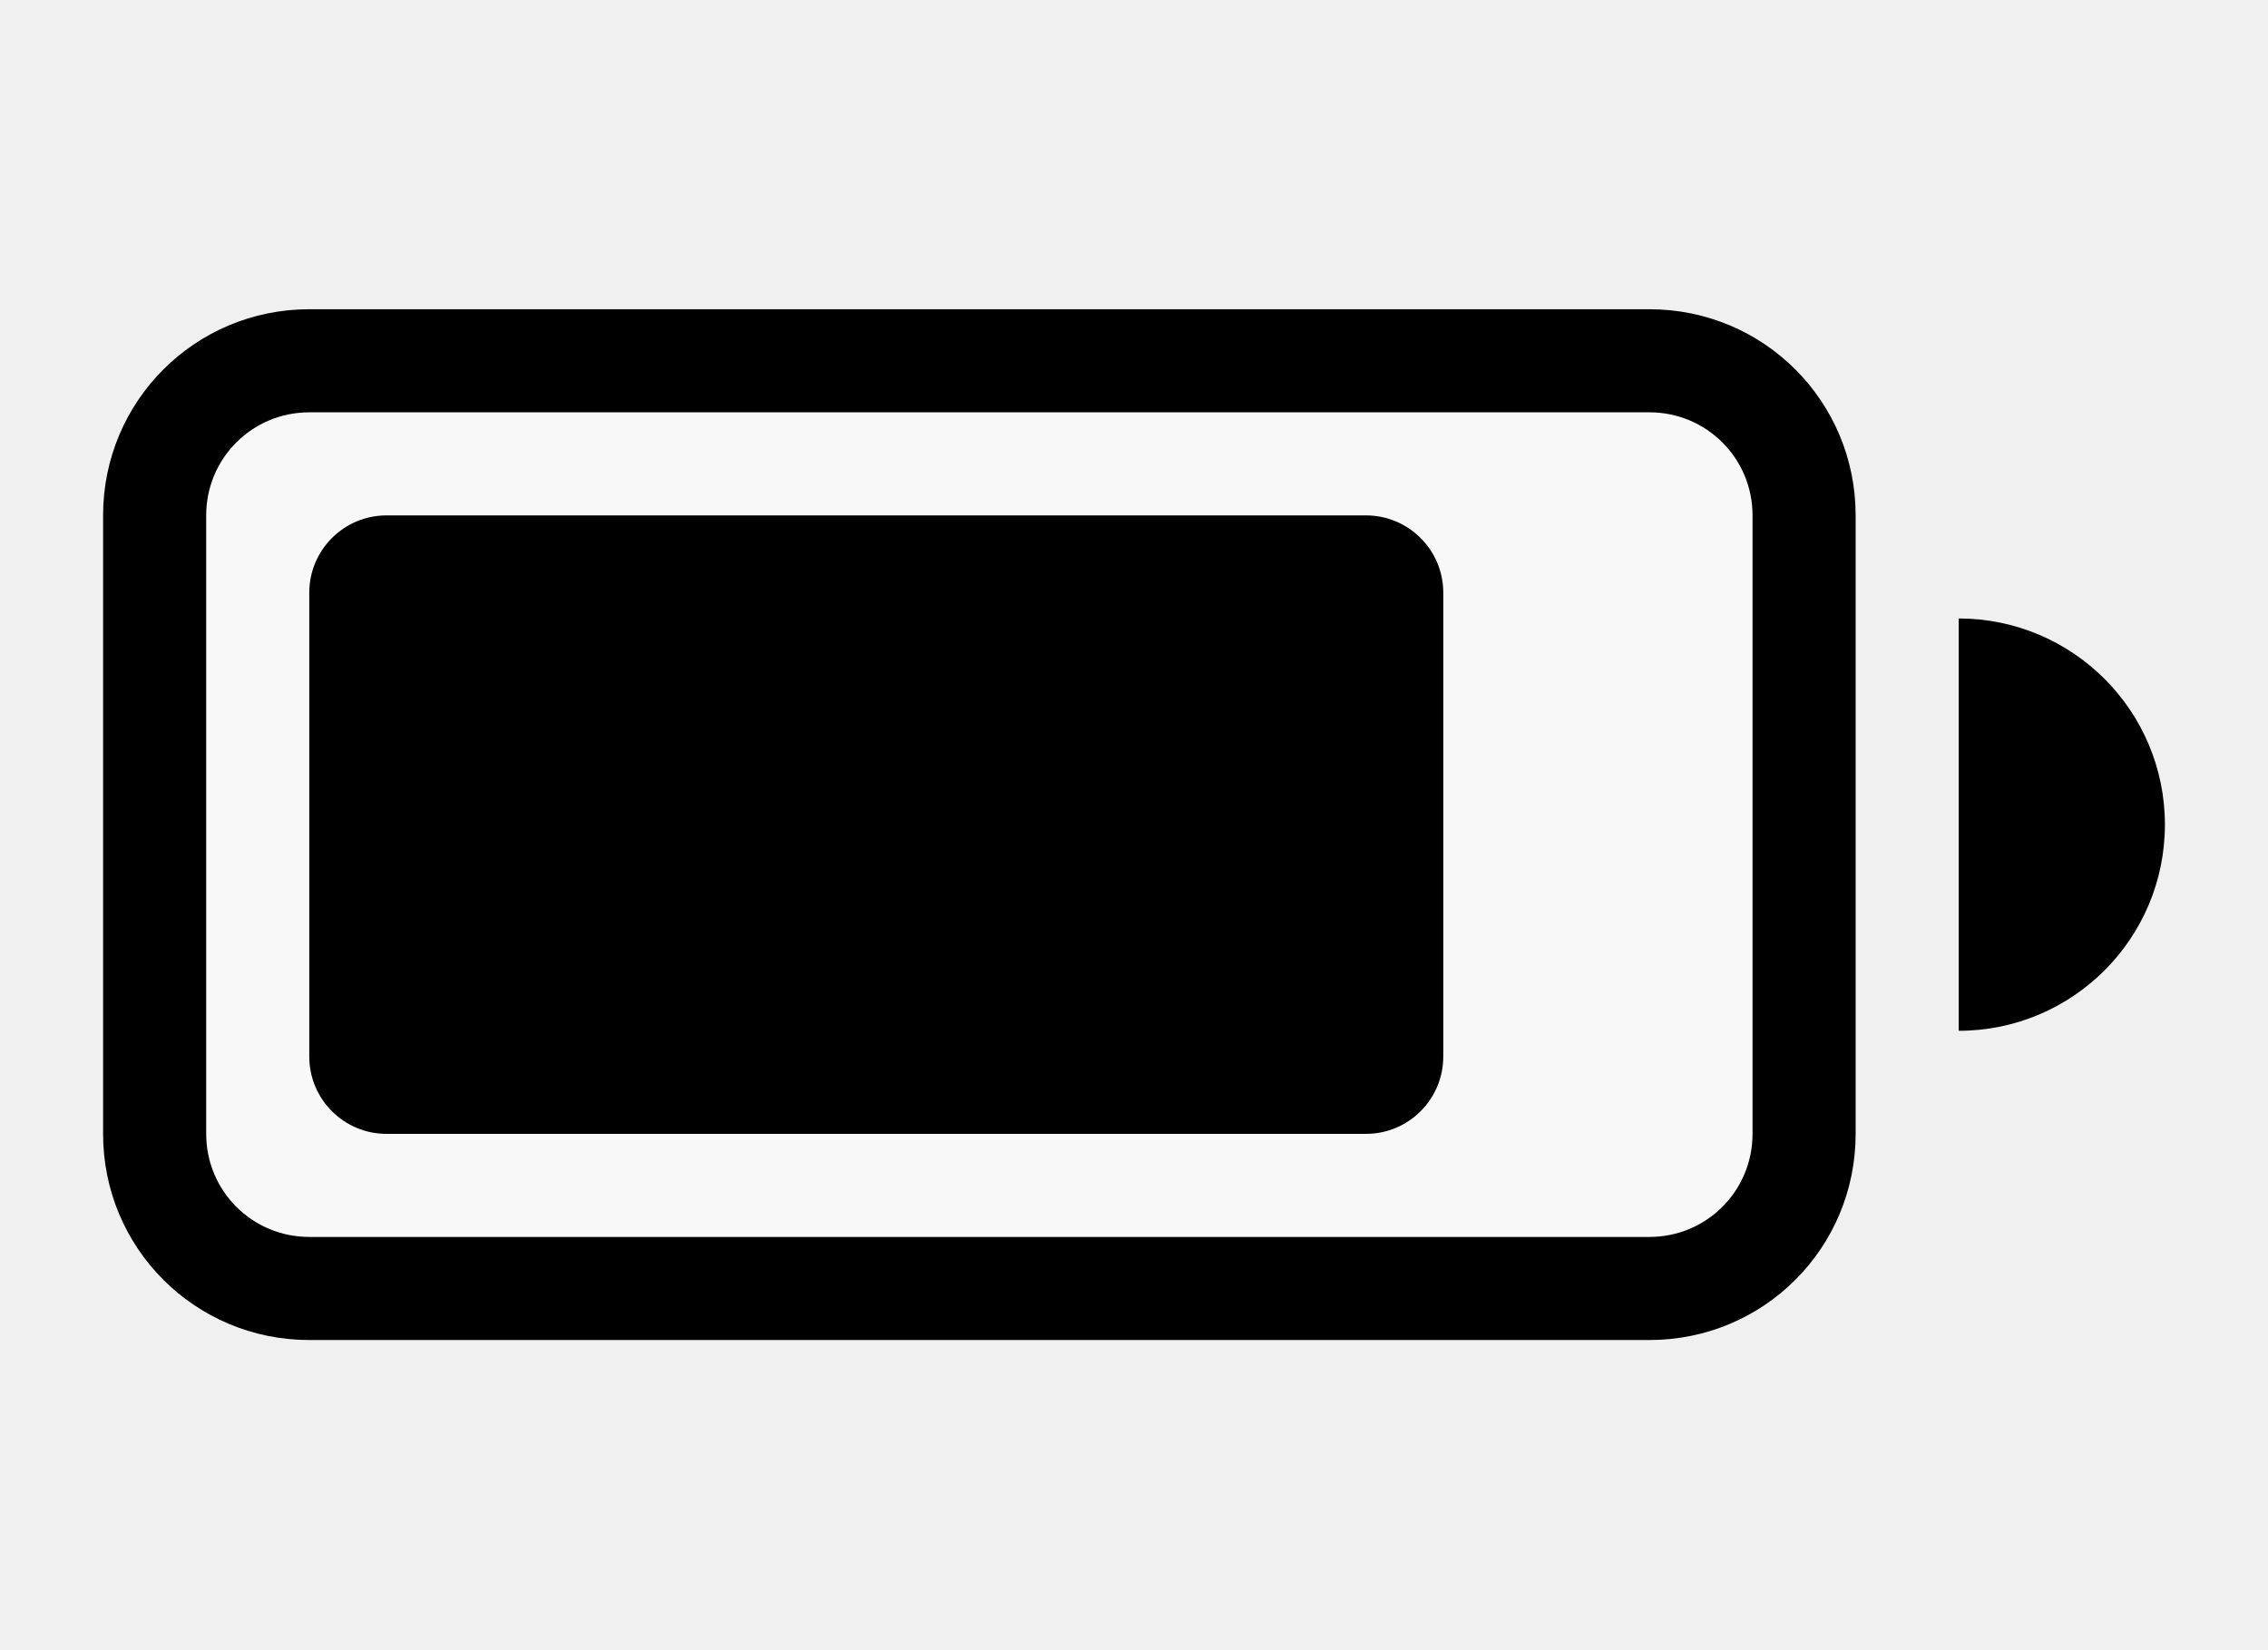
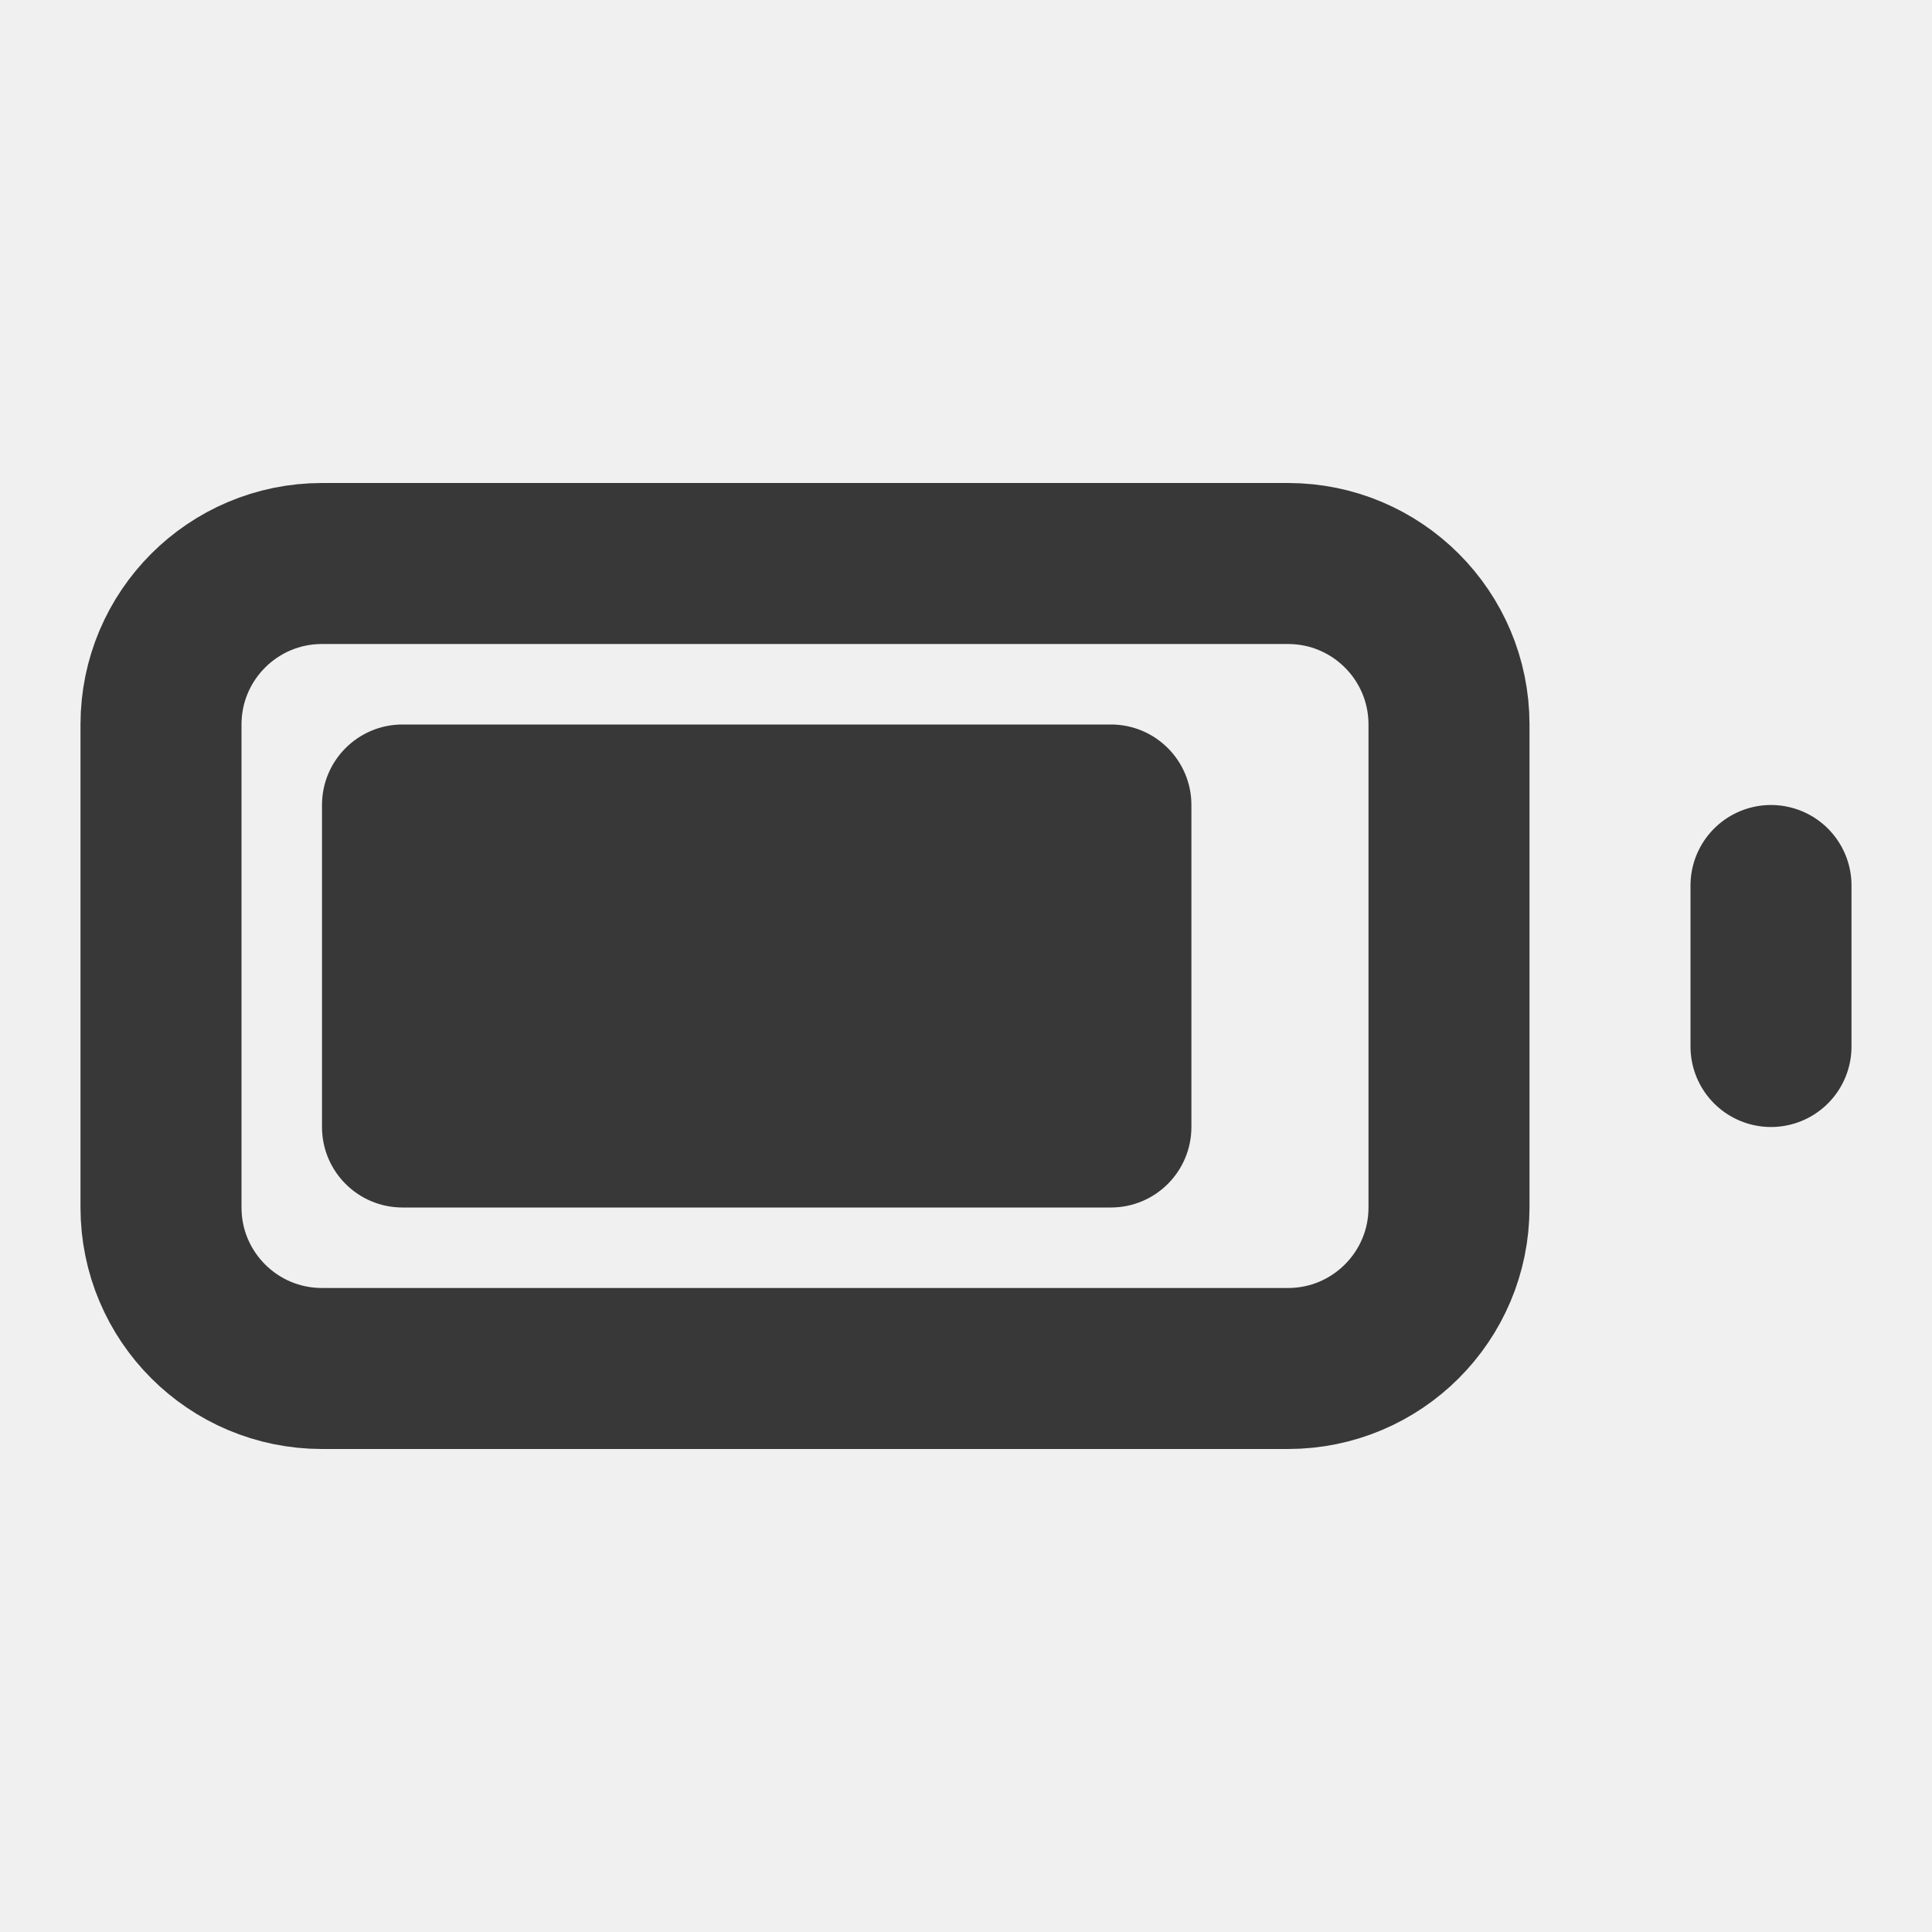
- <svg xmlns="http://www.w3.org/2000/svg" width="22" height="16" enable-background="new" version="1.1" id="svg12">
-   <defs id="defs16" />
-   <rect style="opacity:0.5;fill:#ffffff;fill-opacity:1;stroke-width:1.119" id="rect843" width="15" height="8" x="2" y="4" rx="1" ry="1" />
-   <rect x="3" y="5" width="11" height="6" rx="0.75" ry="0.75" style="fill:#000000;fill-rule:evenodd;stroke-width:1.049;paint-order:stroke fill markers" id="rect4" />
-   <path d="M 3,3 C 1.892,3 1,3.892 1,5 v 6 c 0,1.108 0.892,2 2,2 h 13 c 1.108,0 2,-0.892 2,-2 V 5 C 18,3.892 17.108,3 16,3 Z m 0,1 h 13 c 0.554,0 1,0.446 1,1 v 6 c 0,0.554 -0.446,1 -1,1 H 3 C 2.446,12 2,11.554 2,11 V 5 C 2,4.446 2.446,4 3,4 Z" enable-background="new" style="fill:#000000;fill-rule:evenodd;paint-order:stroke fill markers" id="path6" />
-   <path d="m 19,6 v 4 A 2,2 0 0 0 21,8 2,2 0 0 0 19,6 Z" enable-background="new" style="fill:#000000;fill-rule:evenodd;paint-order:stroke fill markers" id="path8" />
+ <svg xmlns="http://www.w3.org/2000/svg" width="16" height="16" viewBox="0 0 24 24" fill="none" stroke="#383838" stroke-width="2" stroke-linecap="round" stroke-linejoin="round">
+   <rect x="2" y="7" width="16" height="10" rx="2" />
+   <line x1="22" y1="11" x2="22" y2="13" />
+   <rect x="4" y="9" width="10.8" height="6" rx="1" fill="#383838" stroke="none" />
</svg>
